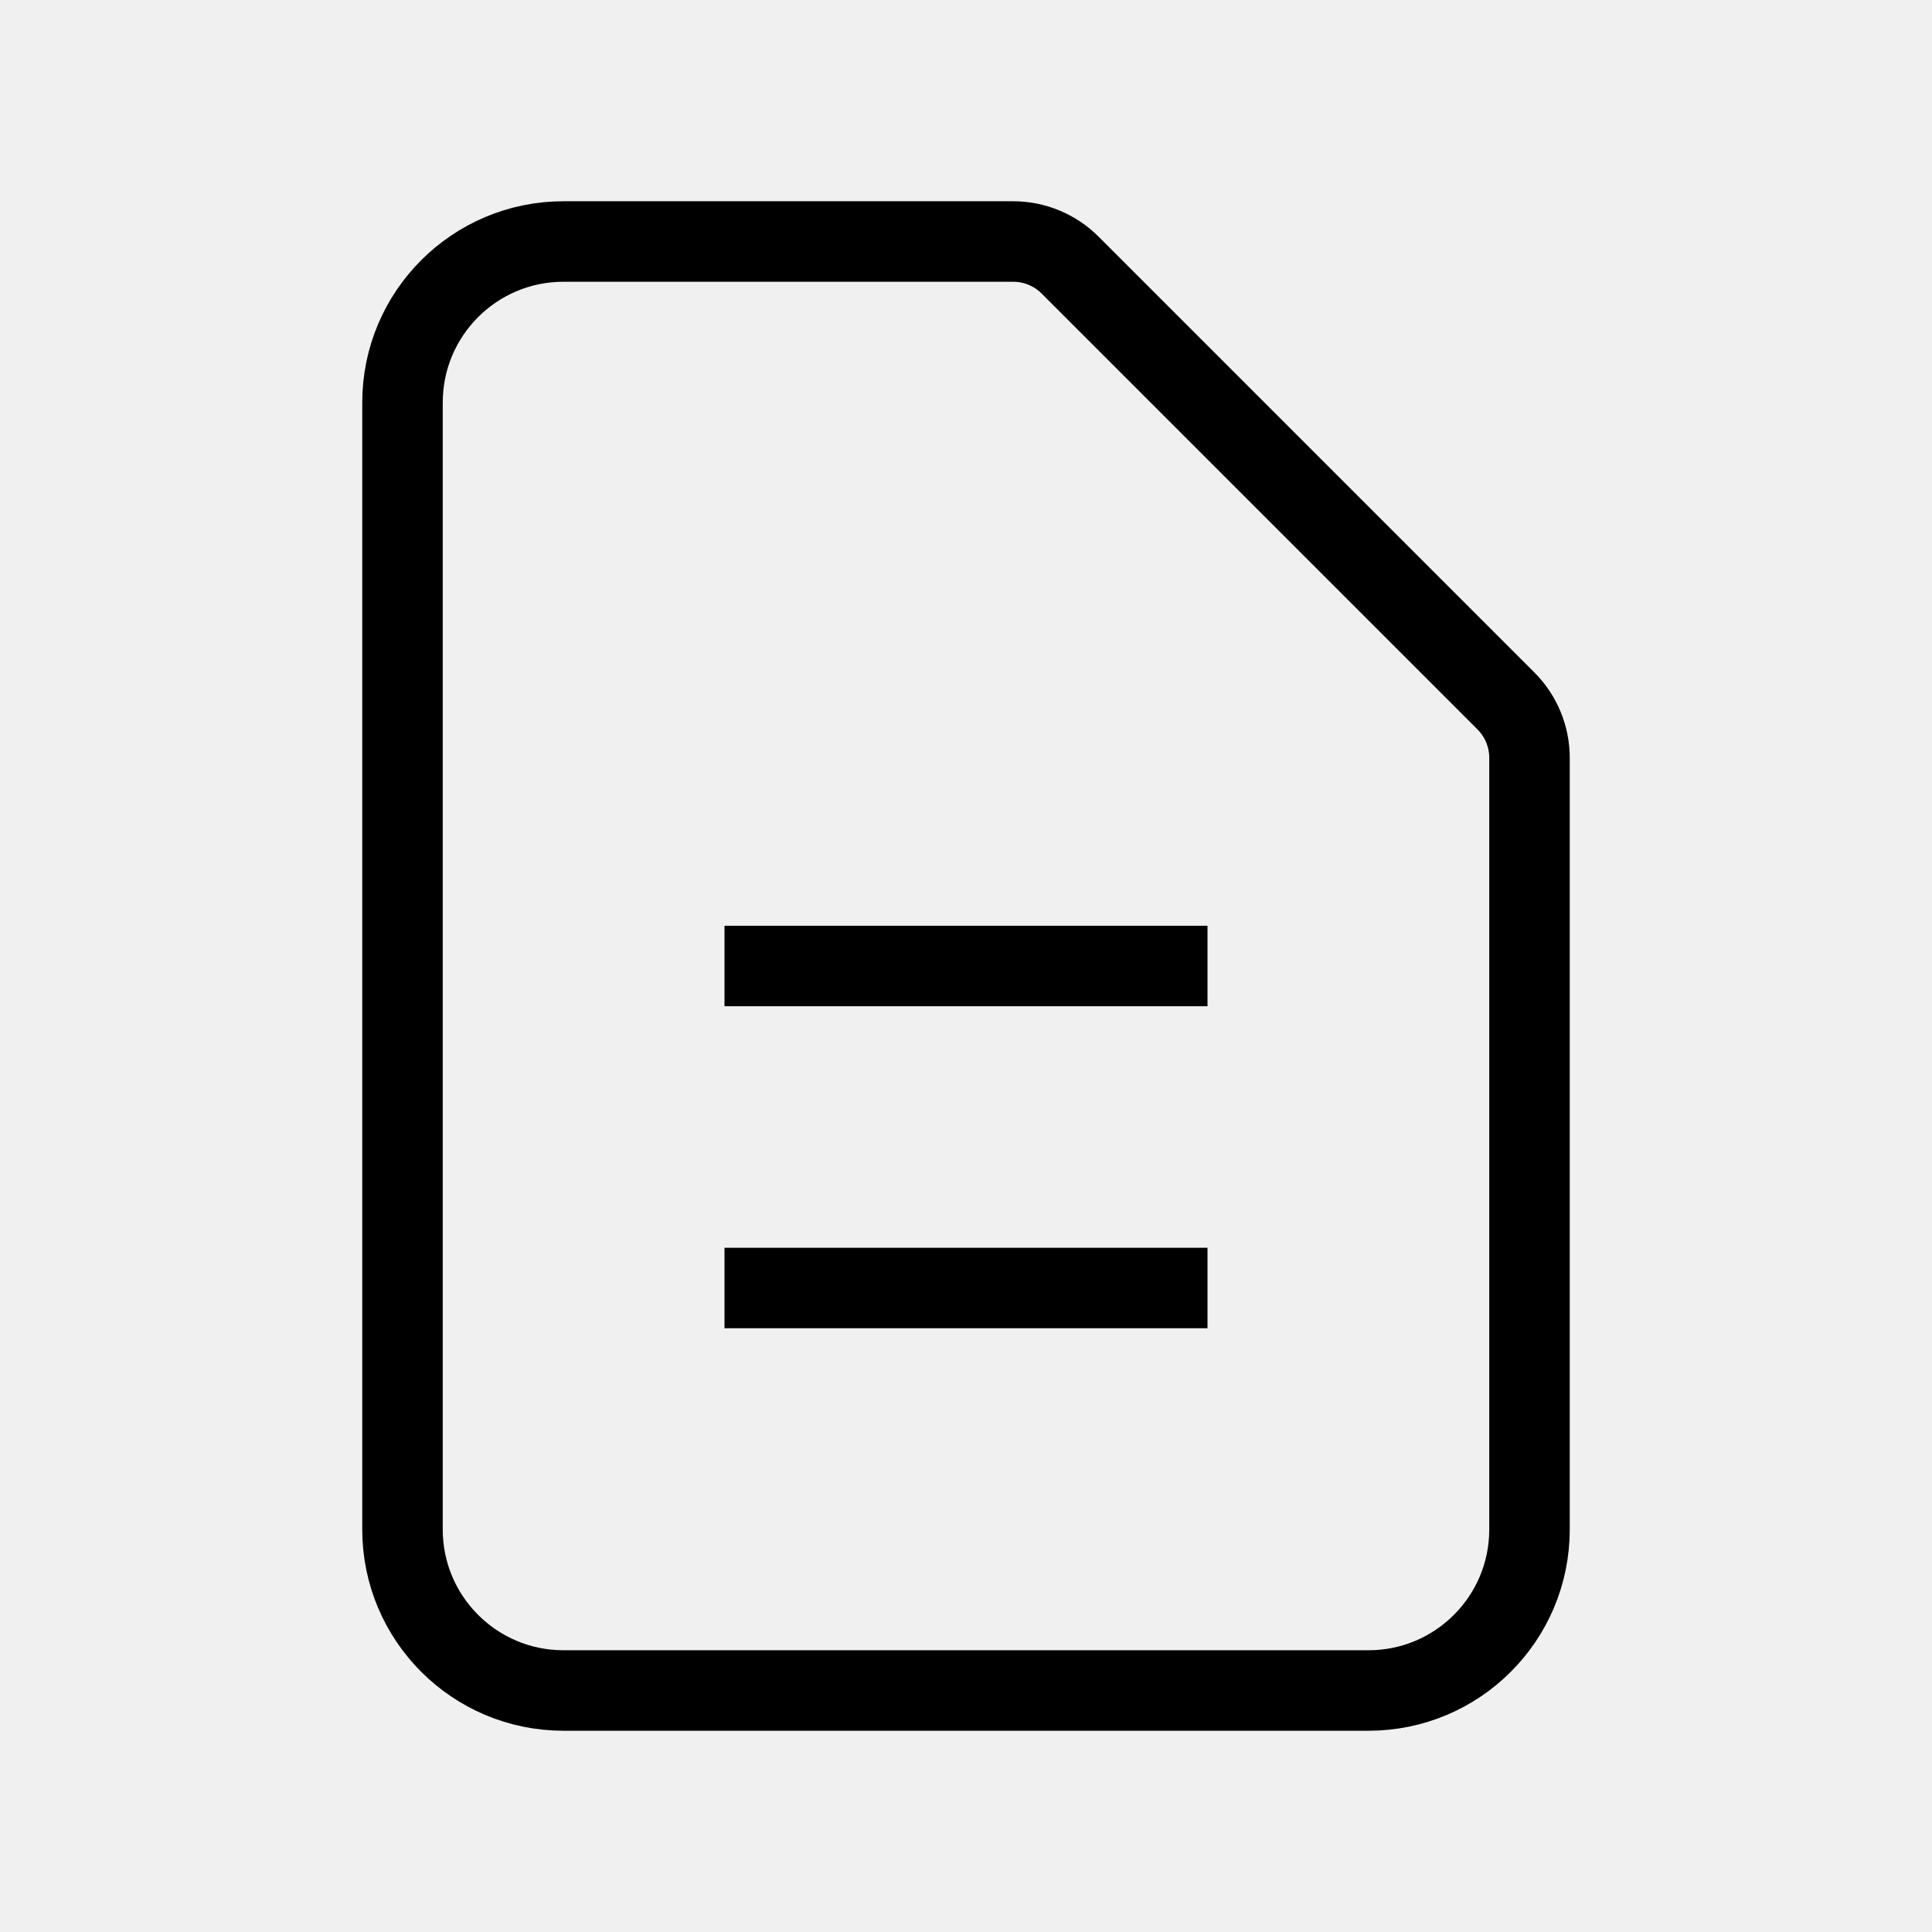
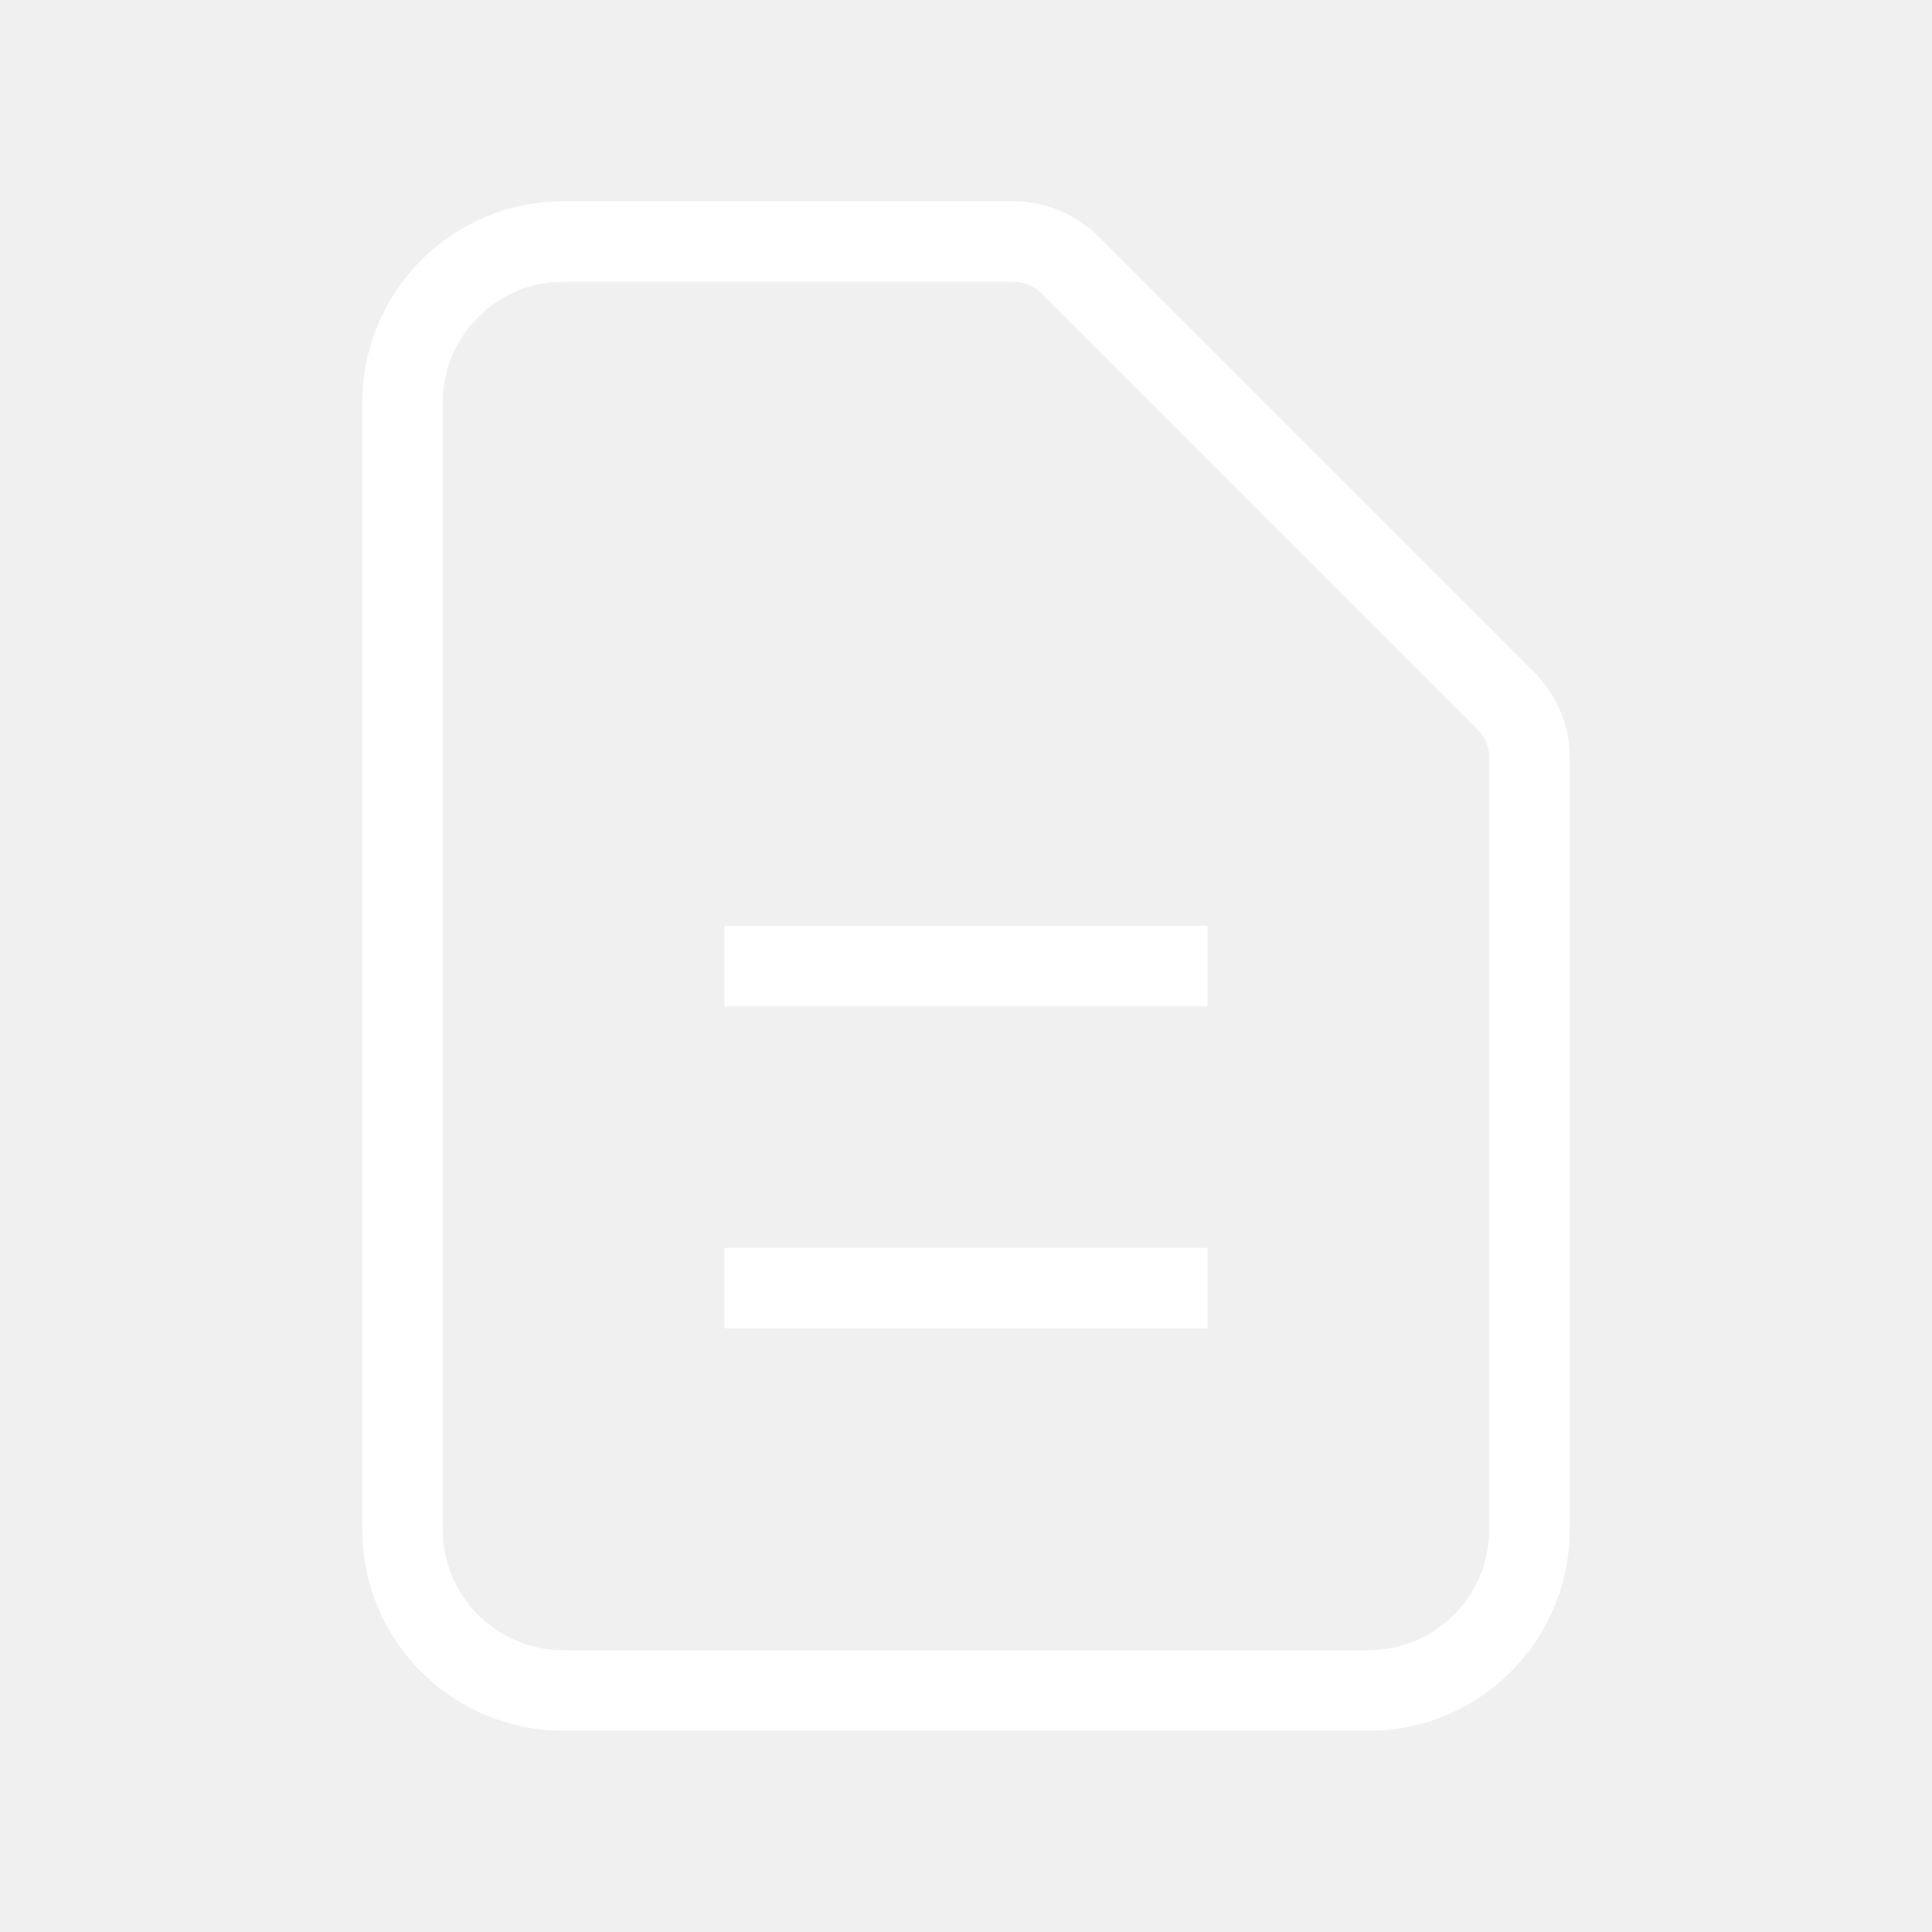
- <svg xmlns="http://www.w3.org/2000/svg" className="w-10 h-10 mb-2 text-gray-300" fill="none" stroke="currentColor" viewBox="0 0 24 24">
+ <svg xmlns="http://www.w3.org/2000/svg" className="w-10 h-10 mb-2 text-gray-300" fill="none" stroke="white" viewBox="0 0 24 24">
  <path strokeLinecap="round" strokeLinejoin="round" strokeWidth="2" d="M9 12h6m-6 4h6m2 5H7a2 2 0 01-2-2V5a2 2 0 012-2h5.586a1 1 0 01.707.293l5.414 5.414a1 1 0 01.293.707V19a2 2 0 01-2 2z" />
</svg>
